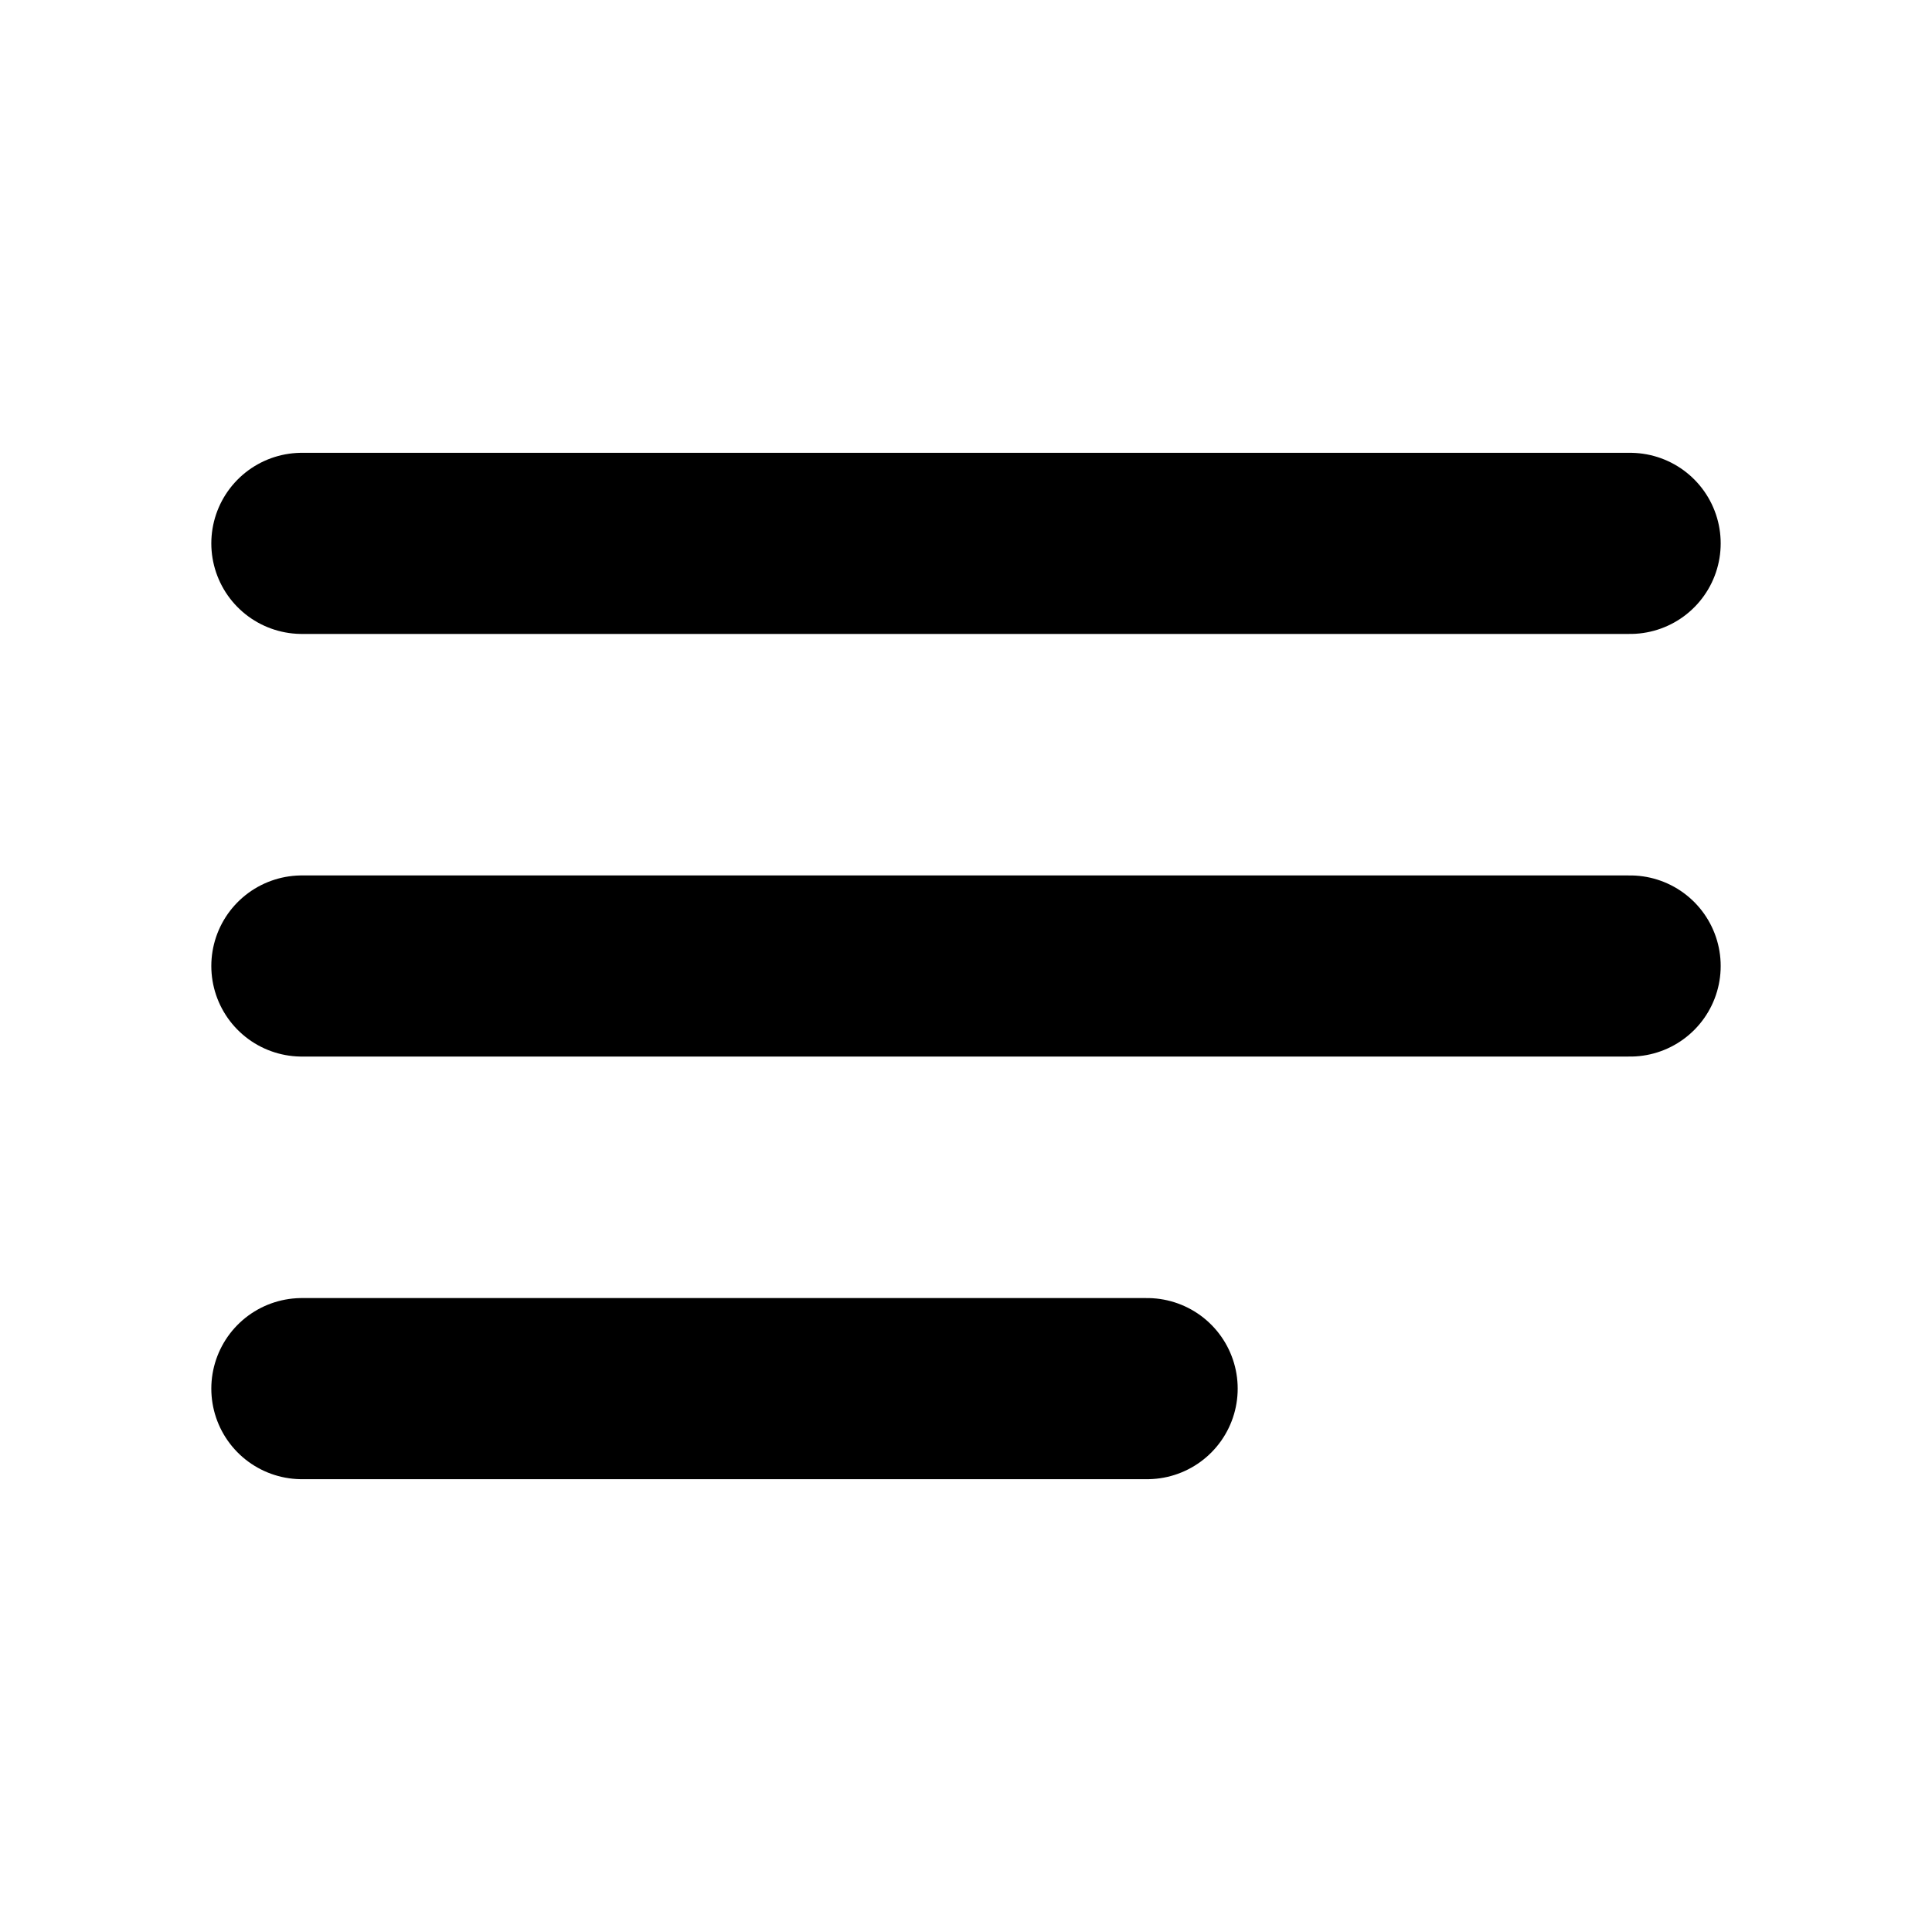
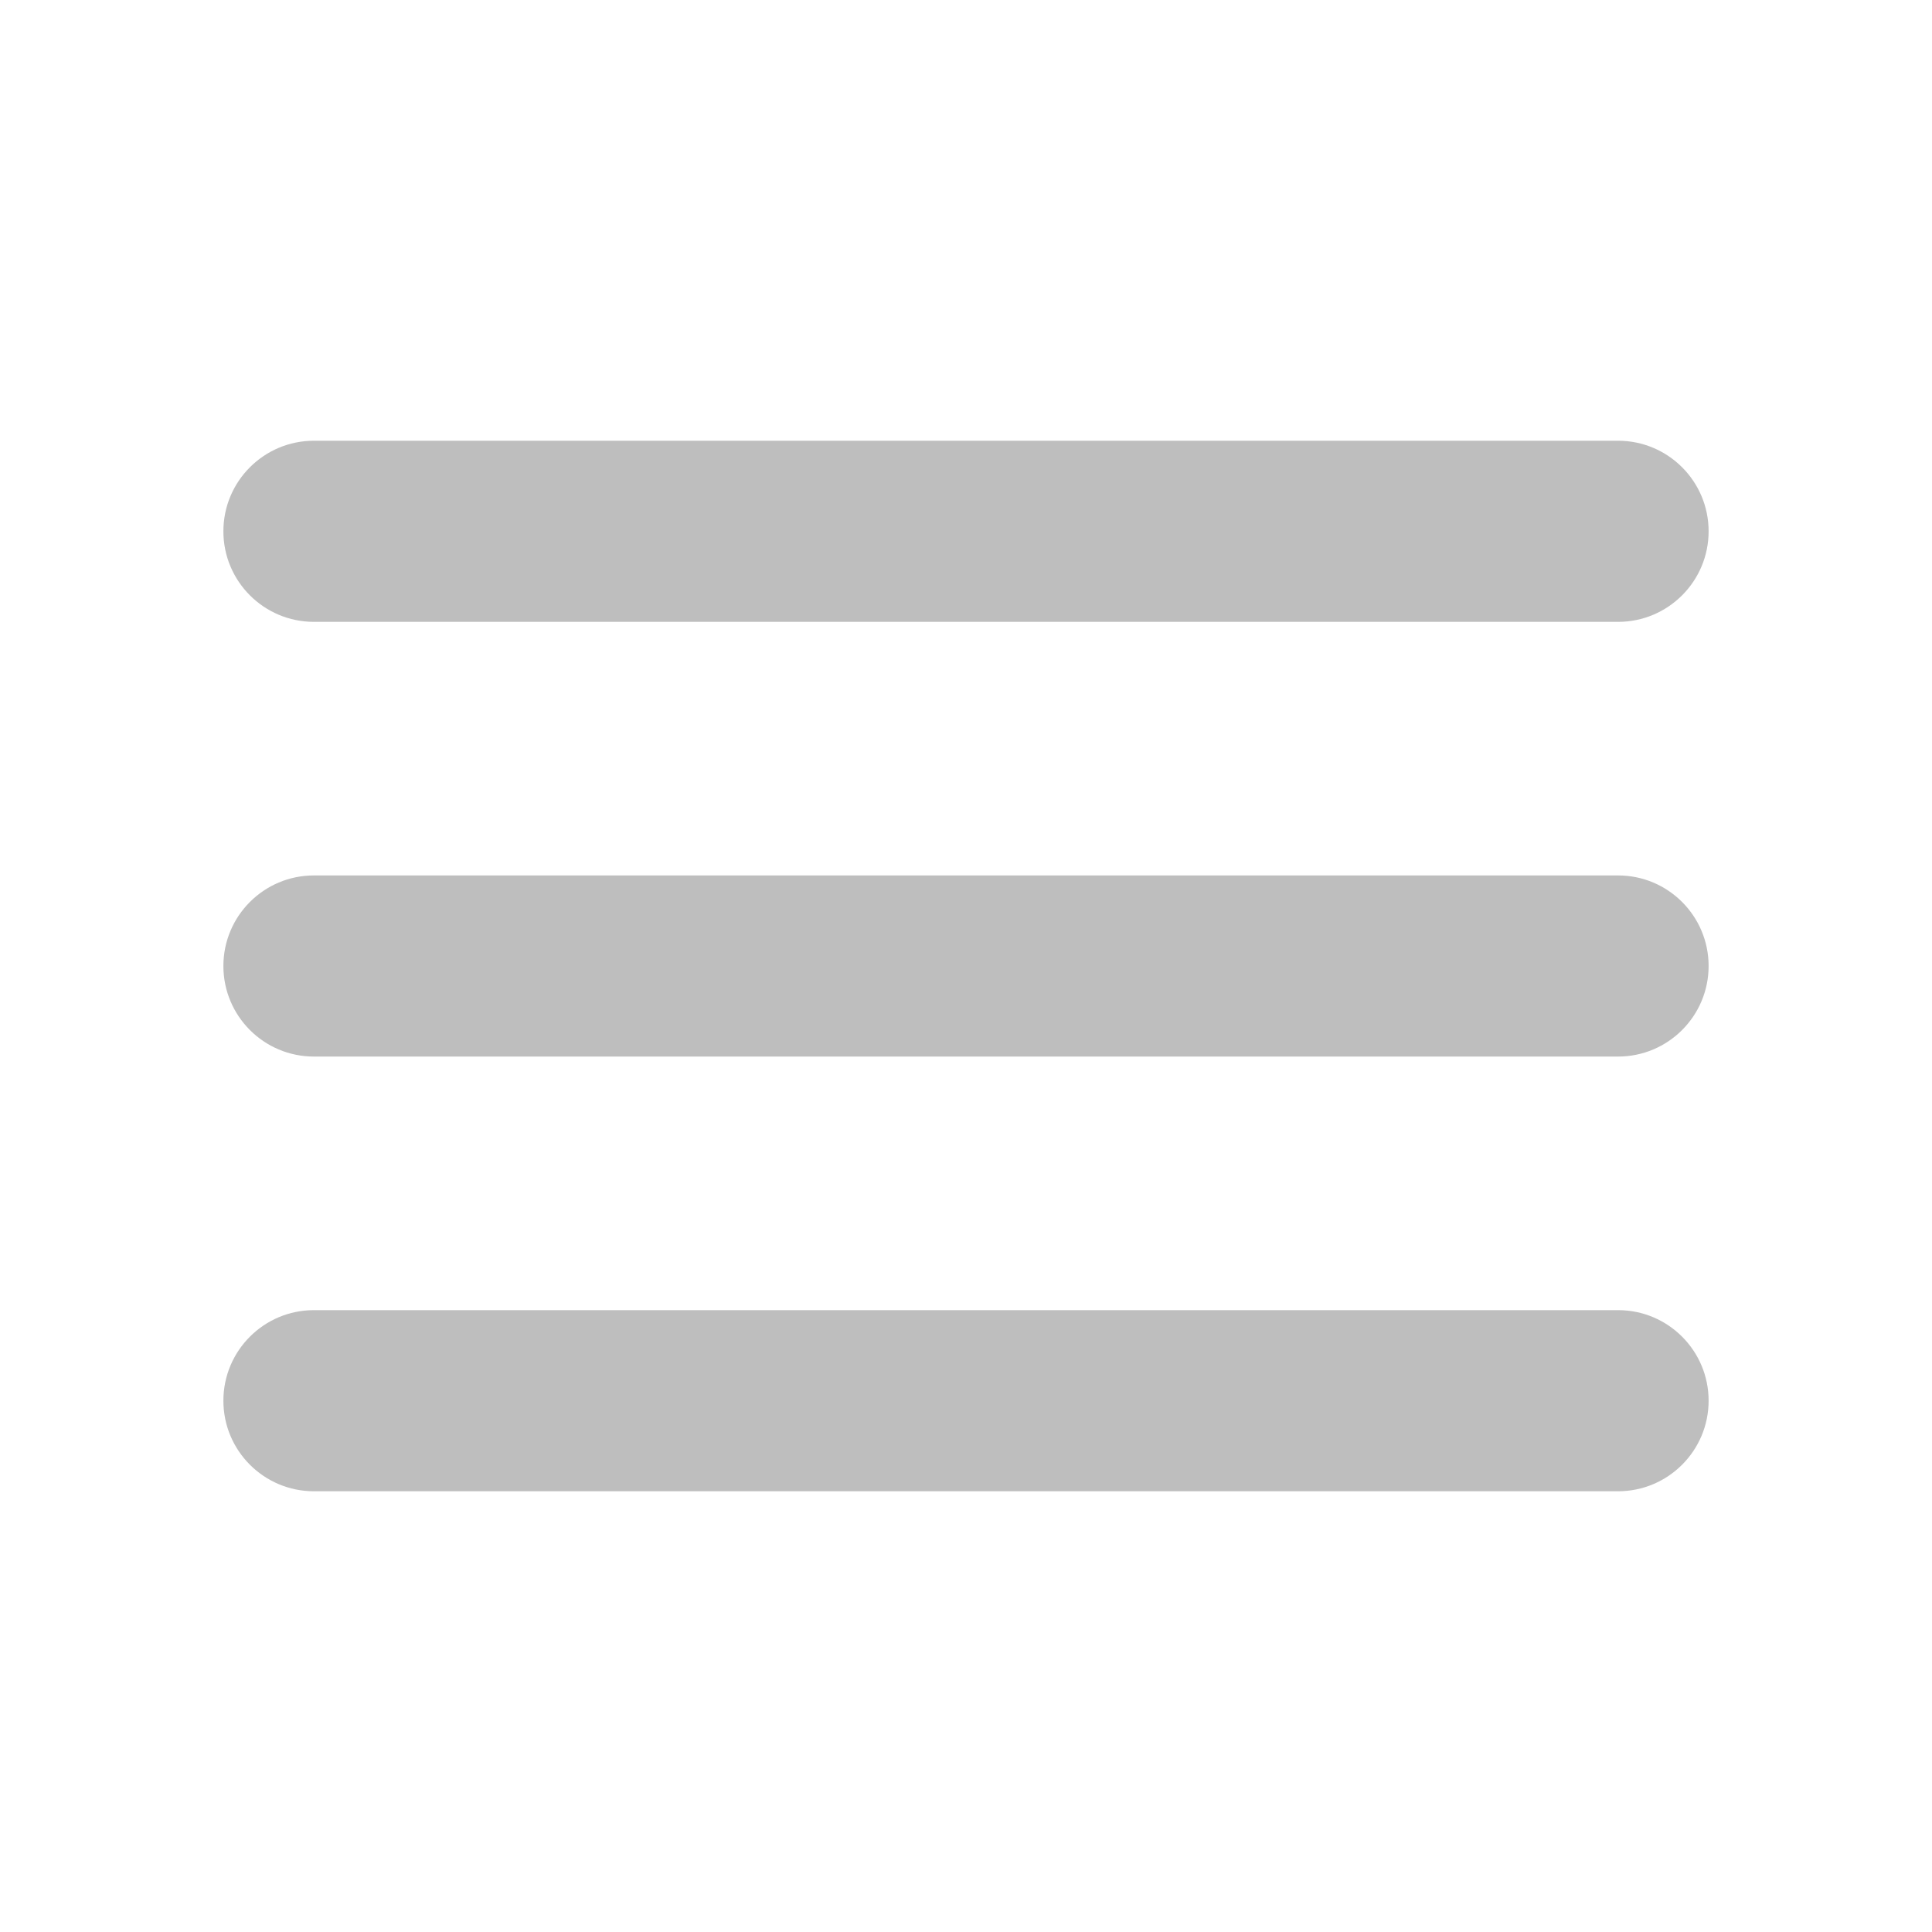
<svg xmlns="http://www.w3.org/2000/svg" width="16" height="16" viewBox="0 0 16 16">
-   <path d="M2.5 4.5h11M2.5 8h11M2.5 11.5h7" fill="none" stroke="currentColor" stroke-width="1.5" stroke-linecap="round" stroke-linejoin="round" />
+   <path fill="#bebebe" d="M2.6,3.65h10.8a0.75,0.75 0 0 1 0,1.5h-10.8a0.75,0.75 0 0 1 0,-1.5Z" />
+   <path fill="#bebebe" d="M2.6,7.25h10.8a0.75,0.75 0 0 1 0,1.5h-10.8a0.75,0.75 0 0 1 0,-1.5Z" />
+   <path fill="#bebebe" d="M2.6,10.85h10.8a0.75,0.75 0 0 1 0,1.5h-10.8a0.75,0.75 0 0 1 0,-1.5Z" />
</svg>
